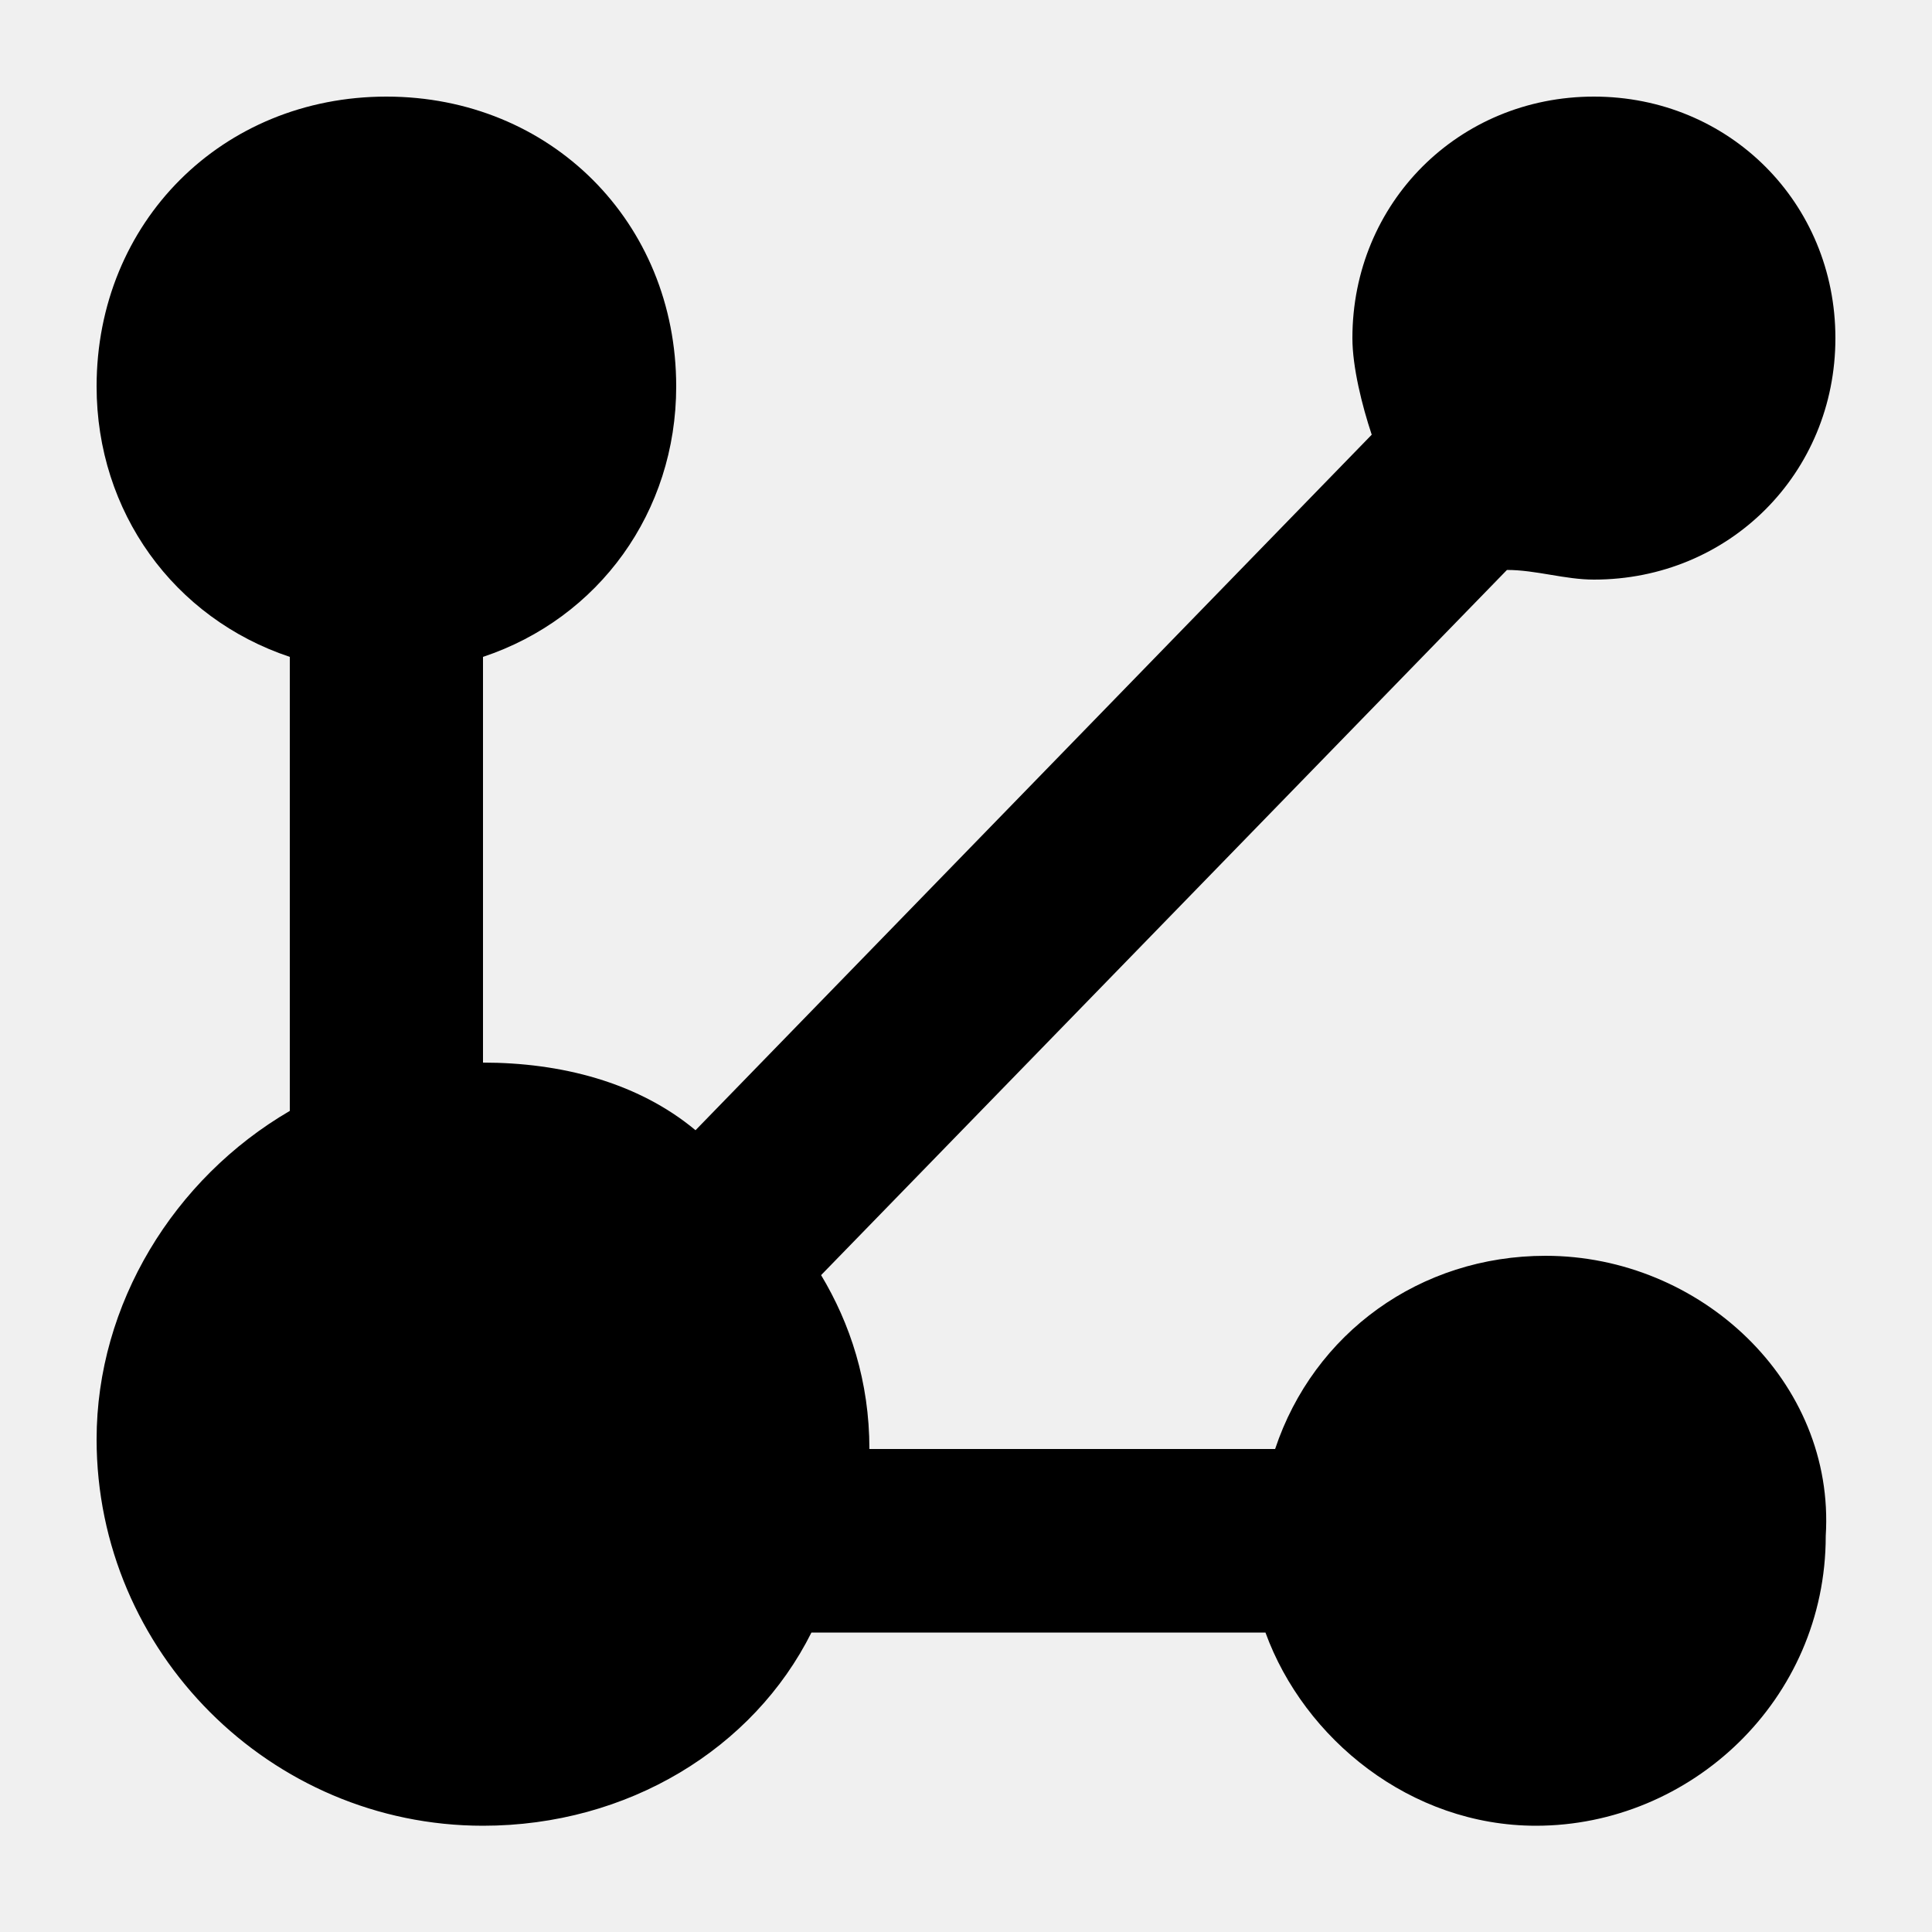
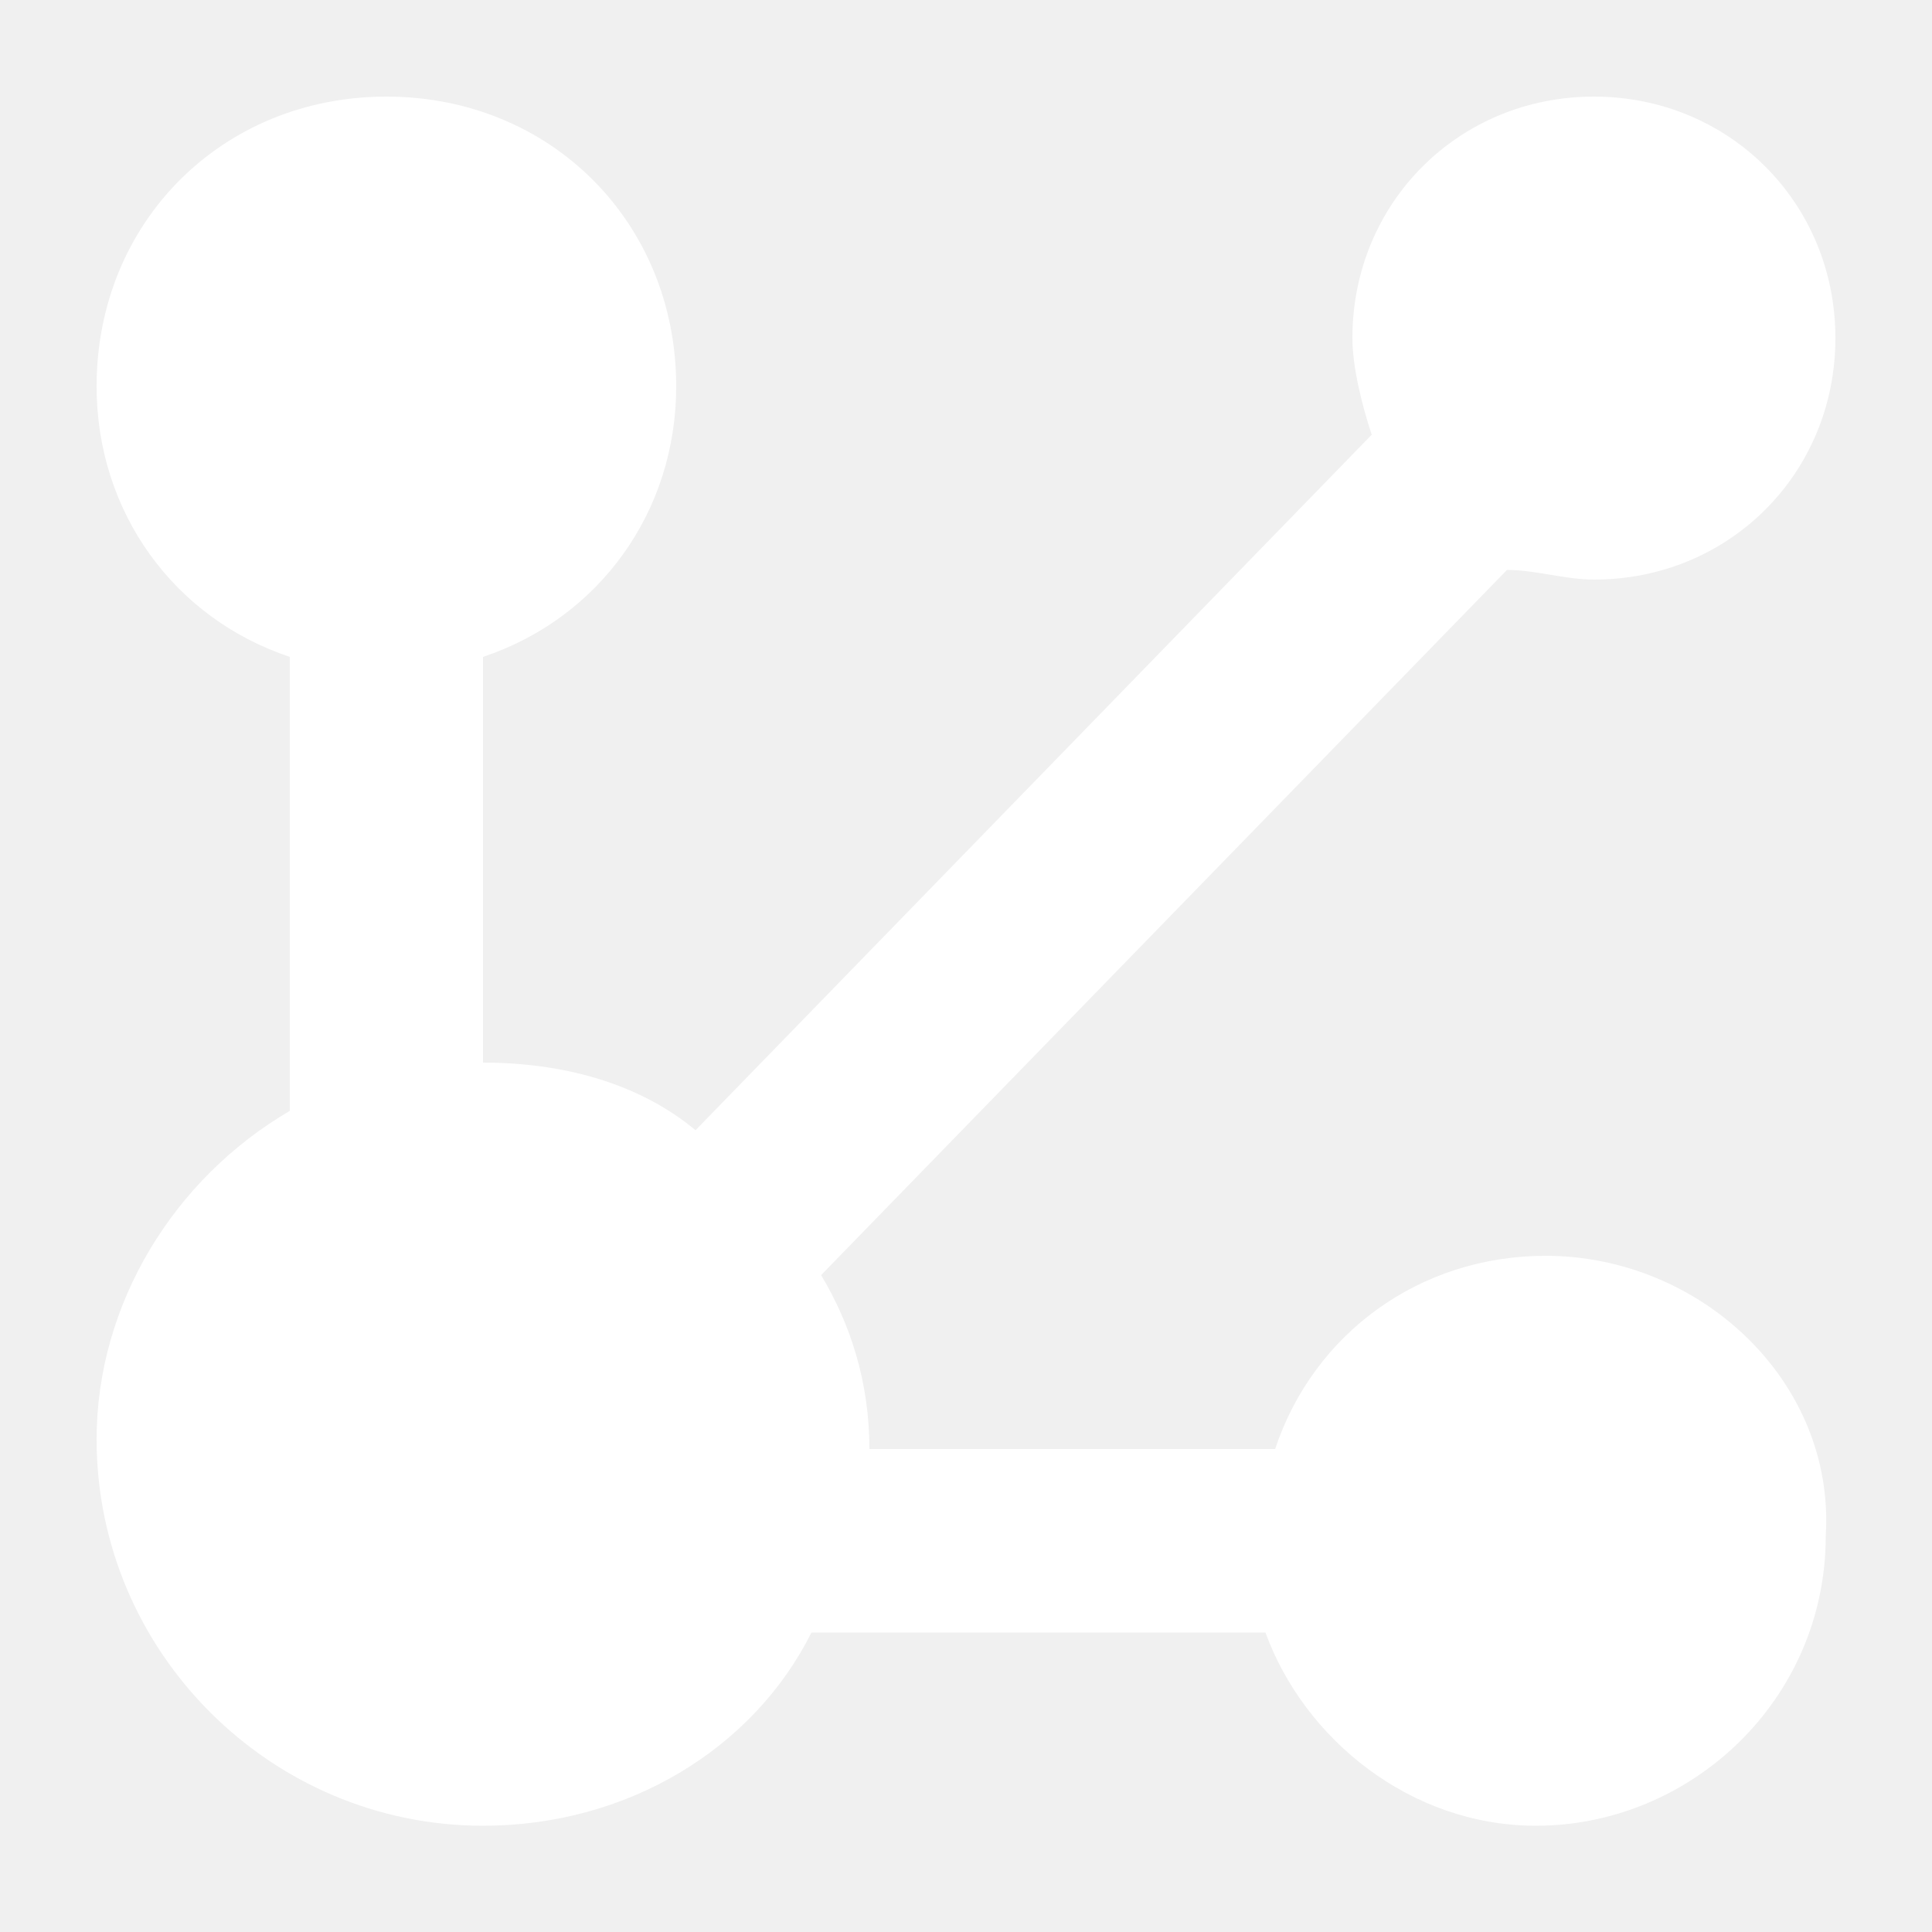
- <svg xmlns="http://www.w3.org/2000/svg" width="800px" height="800px" viewBox="0 0 20 20">
-   <rect x="0" fill="none" width="20" height="20" />
-   <g>
-     <path d="M16 13c-1.3 0-2.4.8-2.8 2H9c0-.7-.2-1.3-.5-1.8l7.1-7.3c.3 0 .6.1.9.1C17.9 6 19 4.9 19 3.5S17.9 1 16.5 1 14 2.1 14 3.5c0 .3.1.7.2 1l-7 7.2c-.6-.5-1.4-.7-2.2-.7V6.8C6.2 6.4 7 5.3 7 4c0-1.7-1.3-3-3-3S1 2.3 1 4c0 1.3.8 2.4 2 2.8v4.7c-1.2.7-2 2-2 3.4 0 2.2 1.8 4 4 4 1.5 0 2.8-.8 3.4-2h4.7c.4 1.1 1.5 2 2.8 2 1.6 0 3-1.3 3-3C19 14.3 17.6 13 16 13z" />
+ <svg xmlns="http://www.w3.org/2000/svg" width="800px" height="800px" viewBox="0 0 20 20" fill="#ffffff">
+   <g id="SVGRepo_bgCarrier" stroke-width="0" />
+   <g id="SVGRepo_tracerCarrier" stroke-linecap="round" stroke-linejoin="round" />
+   <g id="SVGRepo_iconCarrier">
+     <rect x="0" fill="none" width="20" height="20" />
+     <g>
+       <path d="M16 13c-1.3 0-2.4.8-2.8 2H9c0-.7-.2-1.3-.5-1.8l7.1-7.3c.3 0 .6.1.9.1C17.9 6 19 4.9 19 3.5S17.9 1 16.5 1 14 2.1 14 3.5c0 .3.1.7.2 1l-7 7.2c-.6-.5-1.4-.7-2.2-.7V6.8C6.2 6.4 7 5.3 7 4c0-1.7-1.3-3-3-3S1 2.3 1 4c0 1.3.8 2.4 2 2.8v4.7c-1.2.7-2 2-2 3.4 0 2.2 1.8 4 4 4 1.5 0 2.8-.8 3.4-2h4.7c.4 1.1 1.5 2 2.8 2 1.6 0 3-1.3 3-3C19 14.3 17.6 13 16 13z" />
+     </g>
  </g>
</svg>
